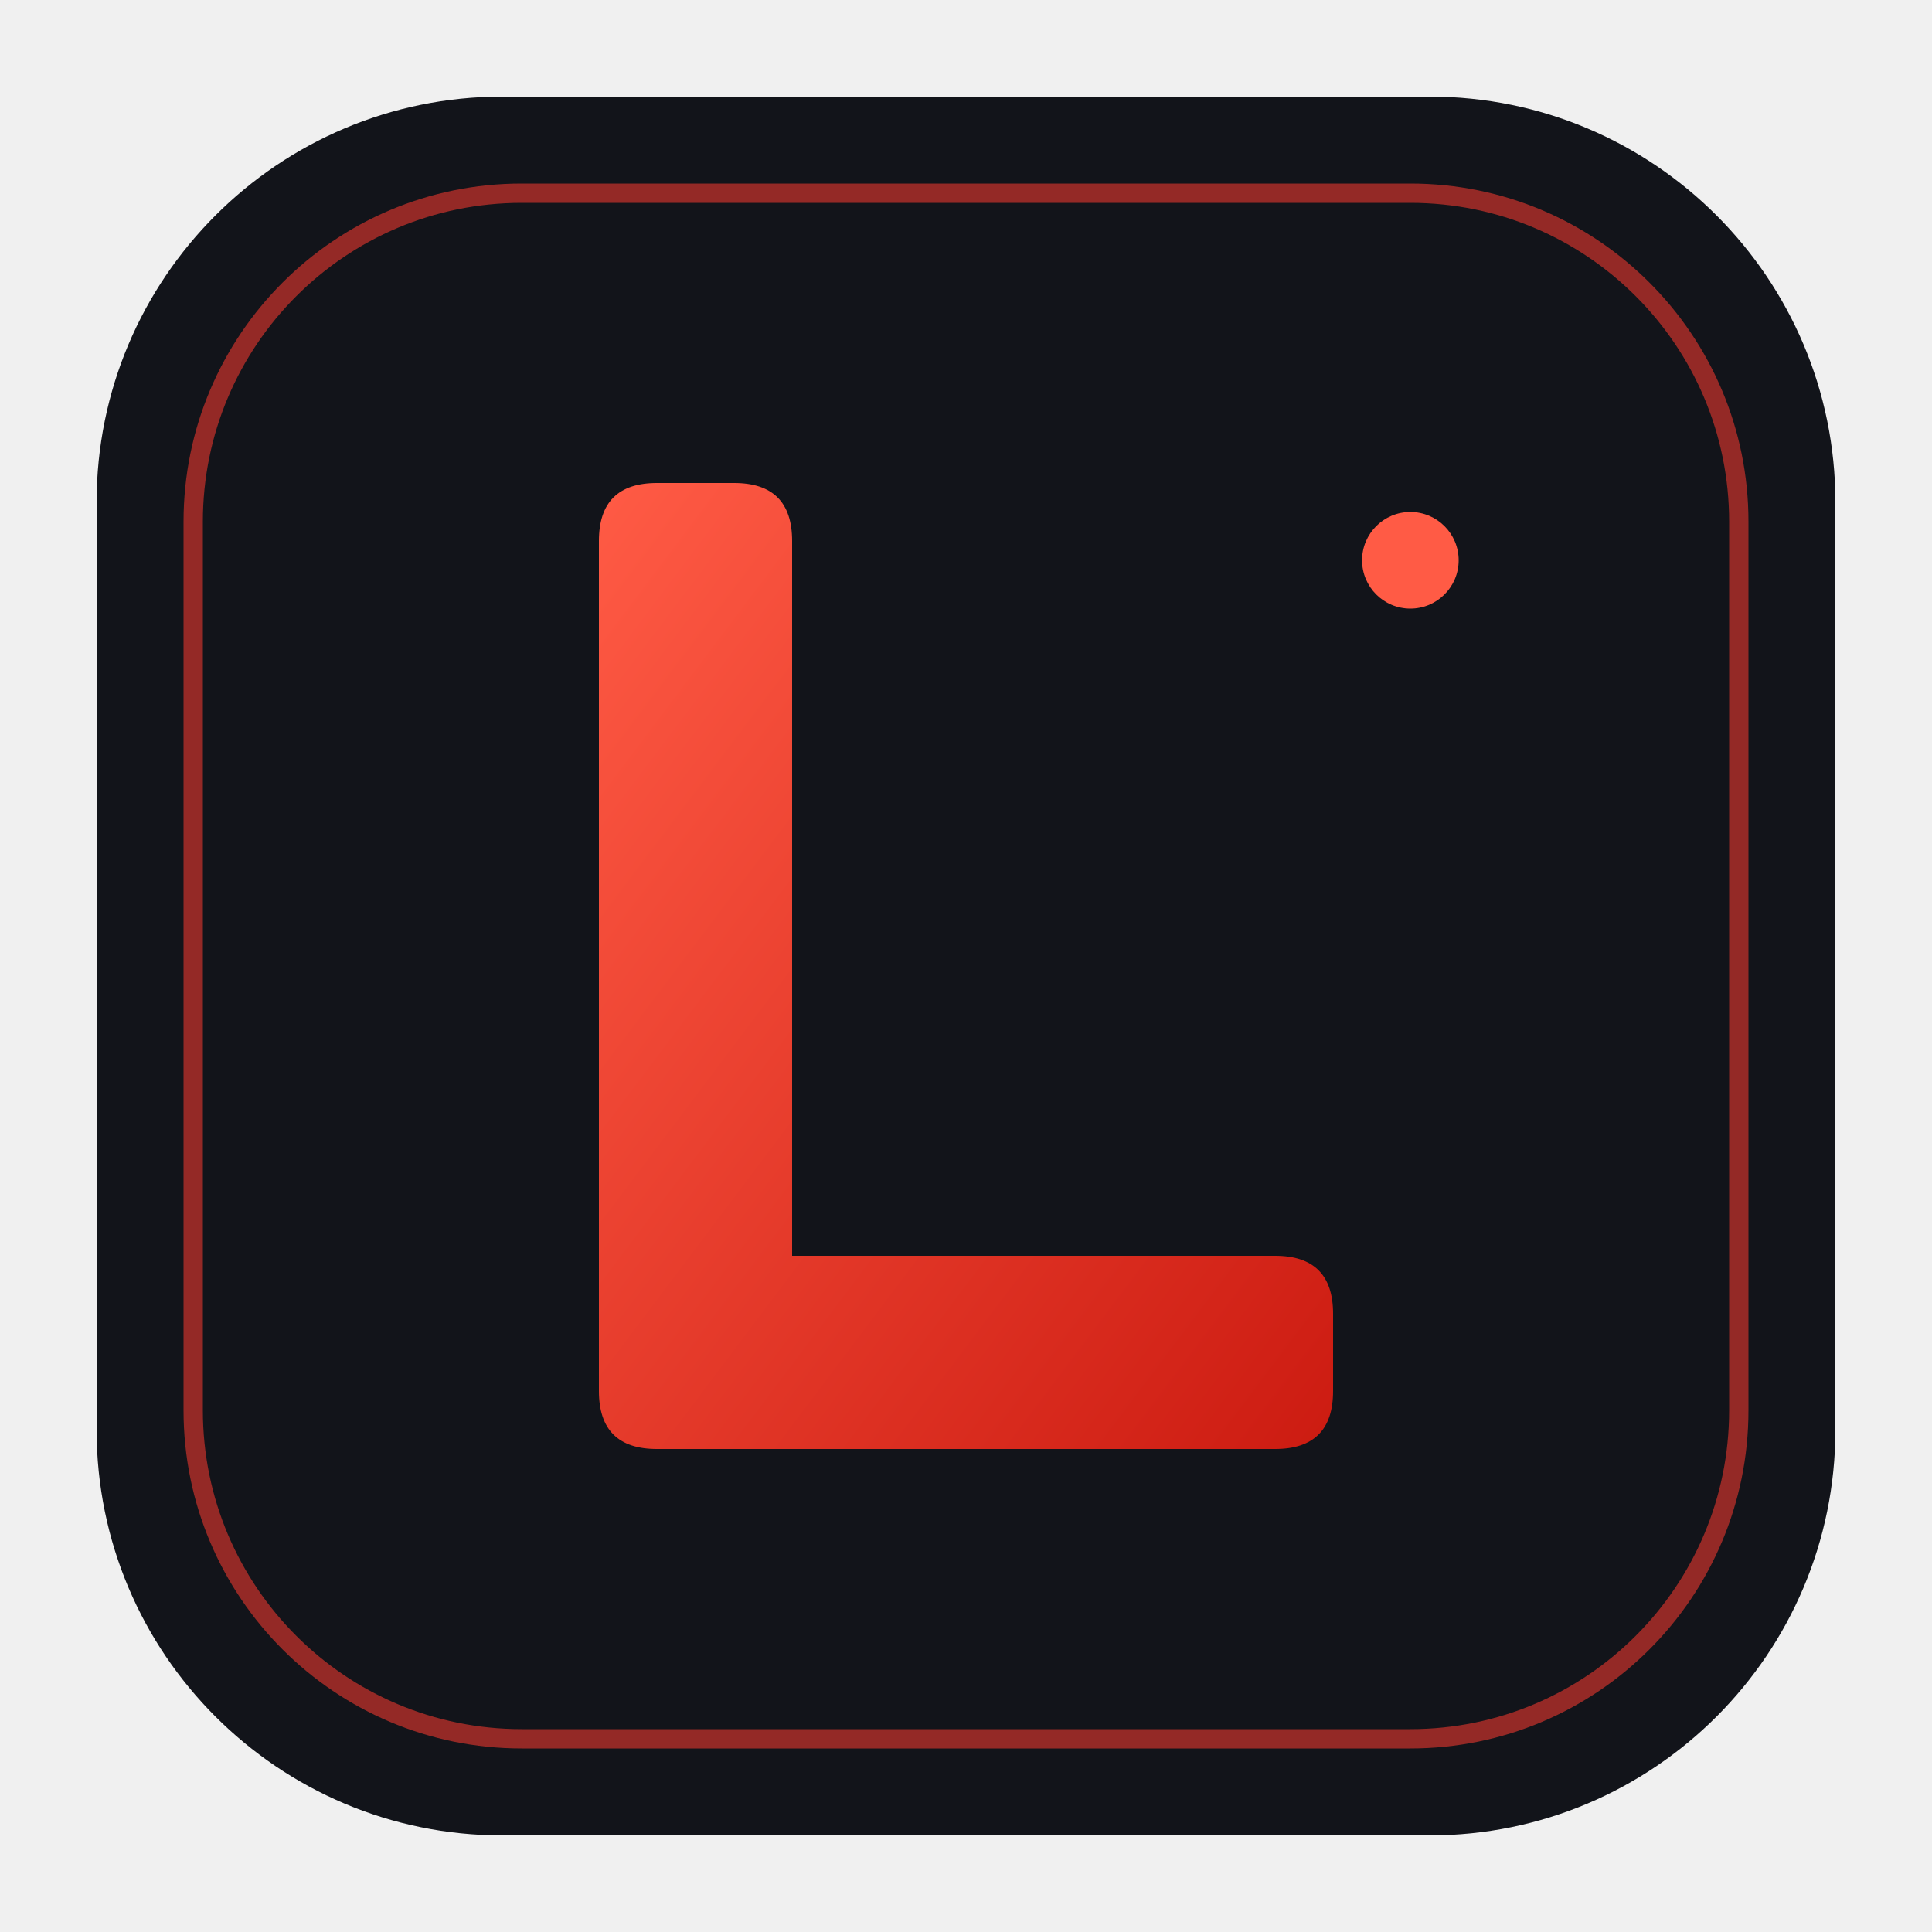
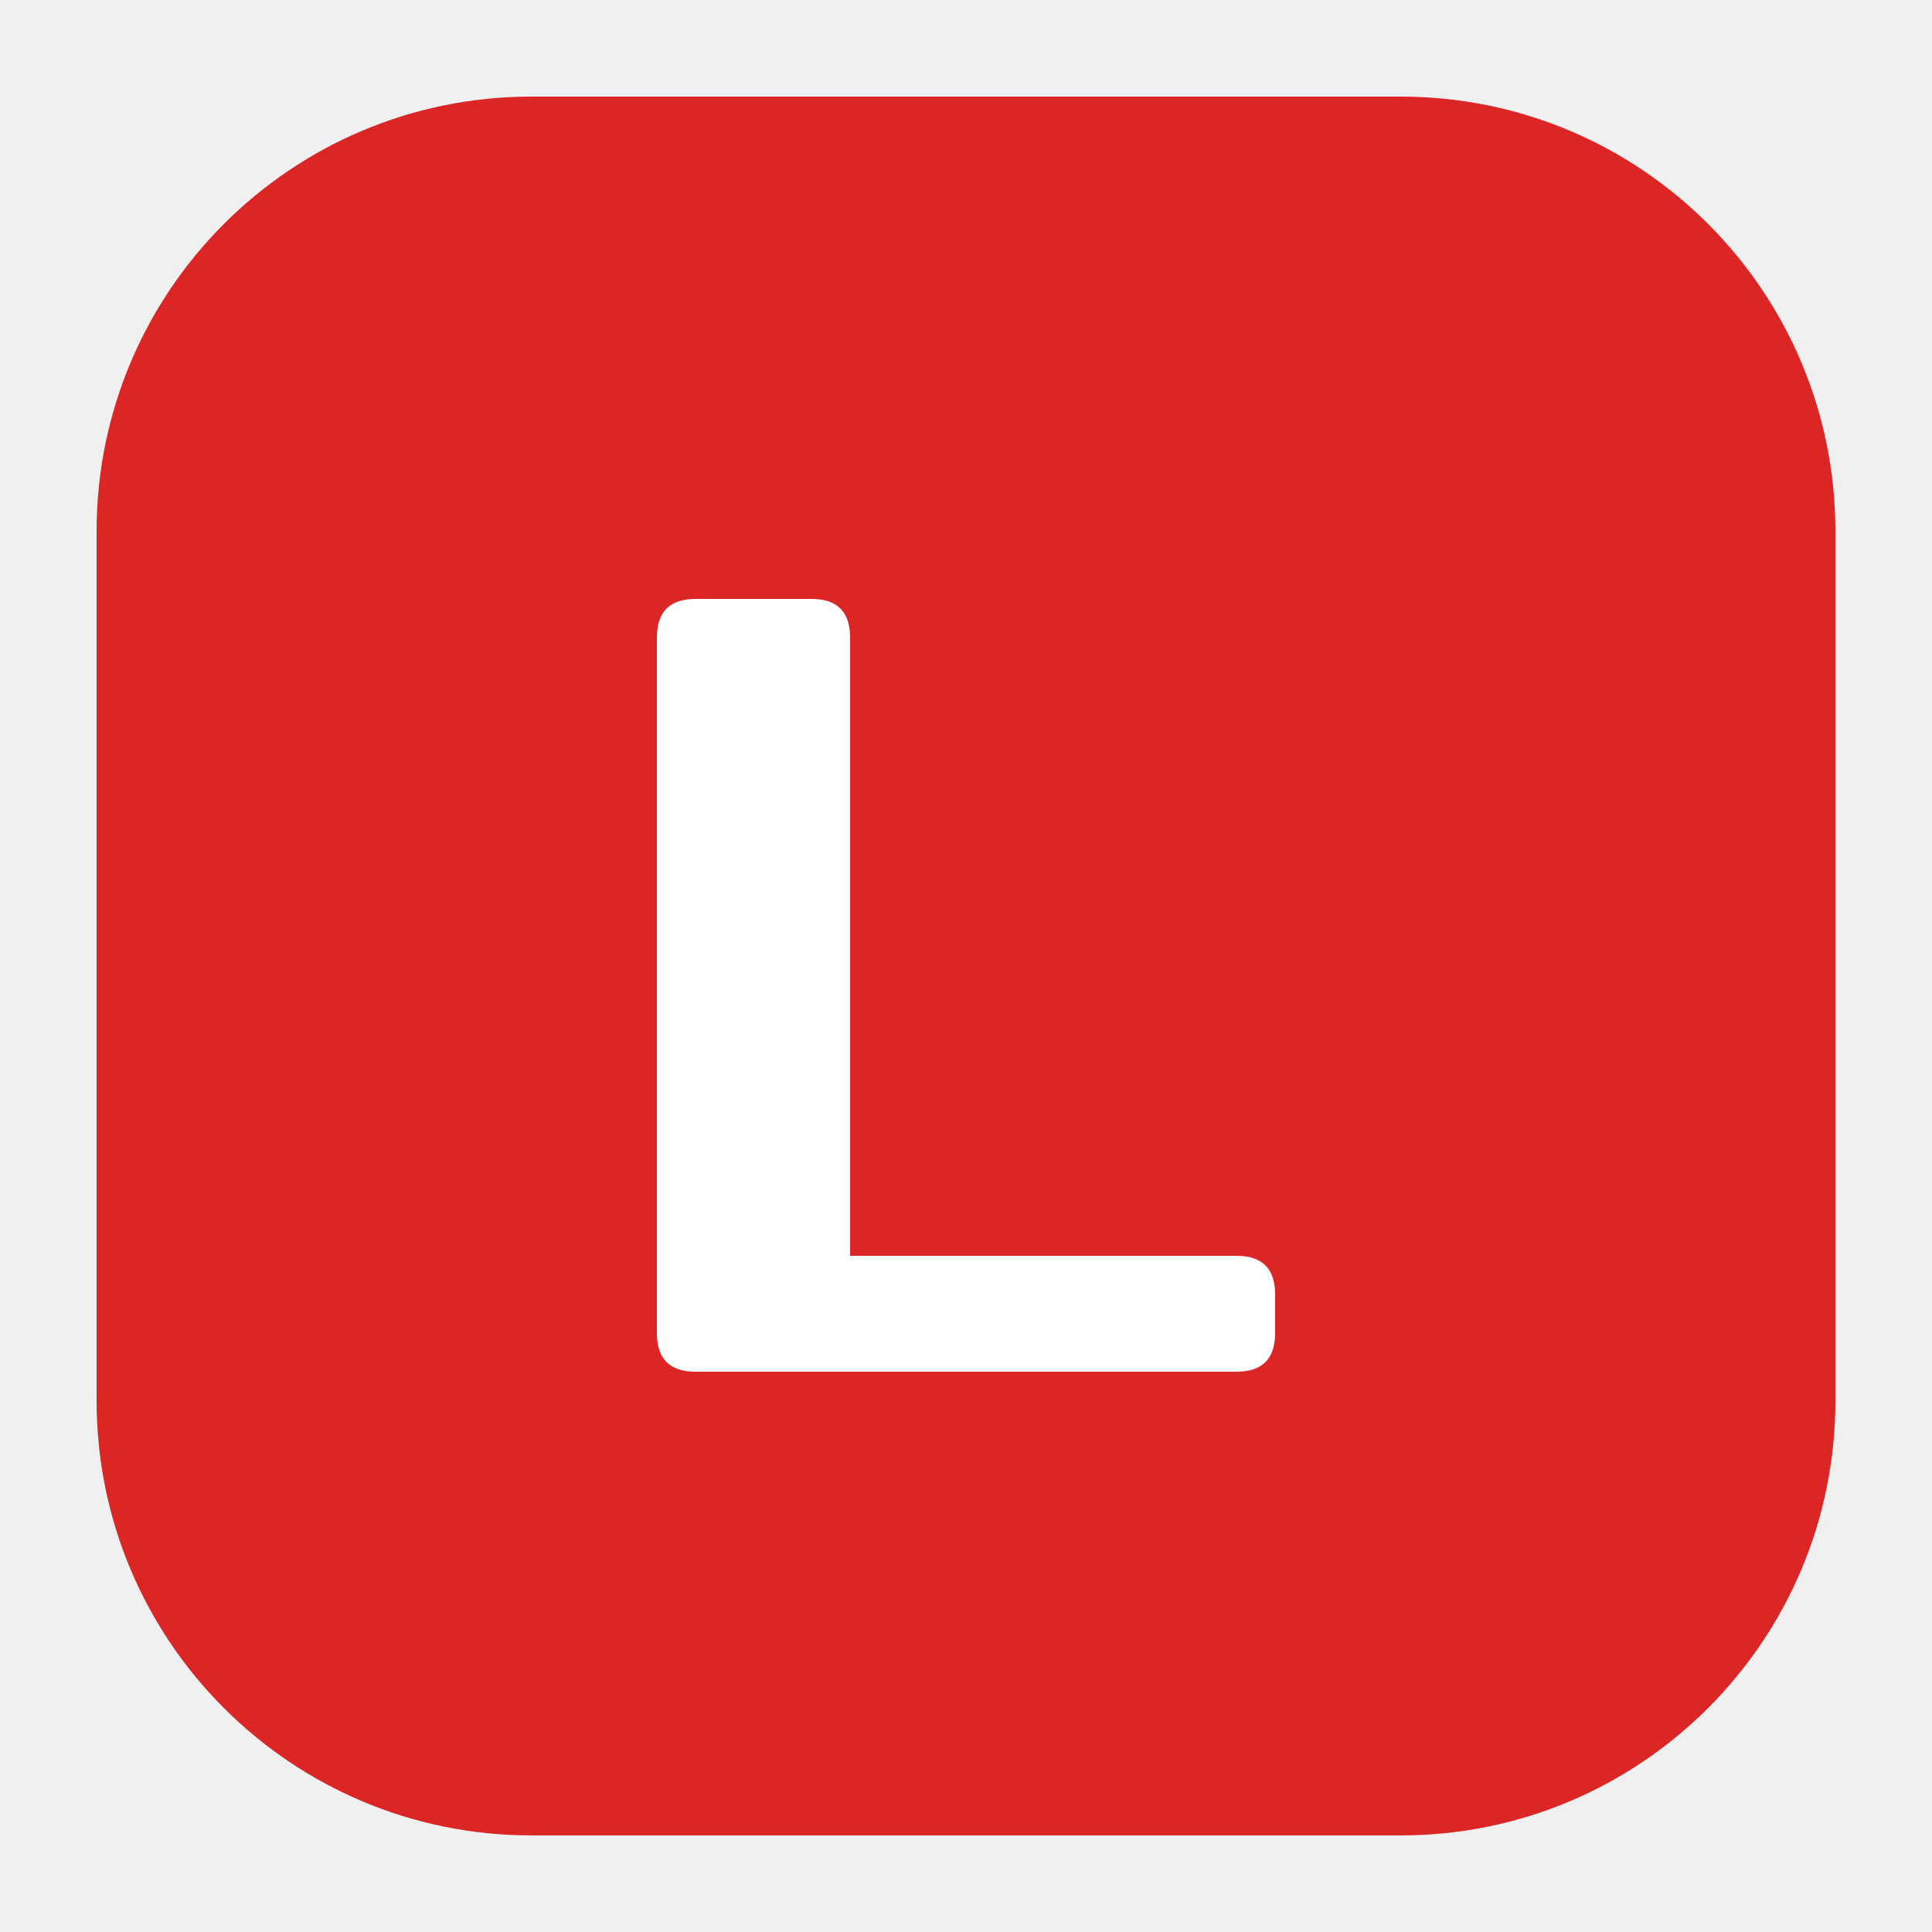
- <svg xmlns="http://www.w3.org/2000/svg" viewBox="0 0 200 200" width="200" height="200">
-   <defs>
-     <linearGradient id="g" x1="0" y1="0" x2="1" y2="1">
-       <stop offset="0" stop-color="#ff5b45" />
-       <stop offset="1" stop-color="#cc1b11" />
-     </linearGradient>
-   </defs>
-   <rect x="10" y="10" width="180" height="180" rx="42" fill="#12141a" />
-   <rect x="20" y="20" width="160" height="160" rx="34" fill="none" stroke="#ff3b2f" stroke-width="2" opacity=".55" />
-   <path d="M62 56 Q62 50 68 50 L76 50 Q82 50 82 56 L82 130 L132 130 Q138 130 138 136 L138 144 Q138 150 132 150 L68 150 Q62 150 62 144 Z" fill="url(#g)" />
-   <circle cx="146" cy="58" r="5" fill="#ff5b45" />
+ <svg xmlns="http://www.w3.org/2000/svg" viewBox="0 0 200 200" width="200" height="200" role="img" aria-label="Lair">
+   <rect x="10" y="10" width="180" height="180" rx="45" ry="45" fill="#dc2626" />
+   <path d="M 68 66            Q 68 62 72 62            L 84 62            Q 88 62 88 66            L 88 130            L 128 130            Q 132 130 132 134            L 132 138            Q 132 142 128 142            L 72 142            Q 68 142 68 138            Z" fill="#ffffff" />
</svg>
